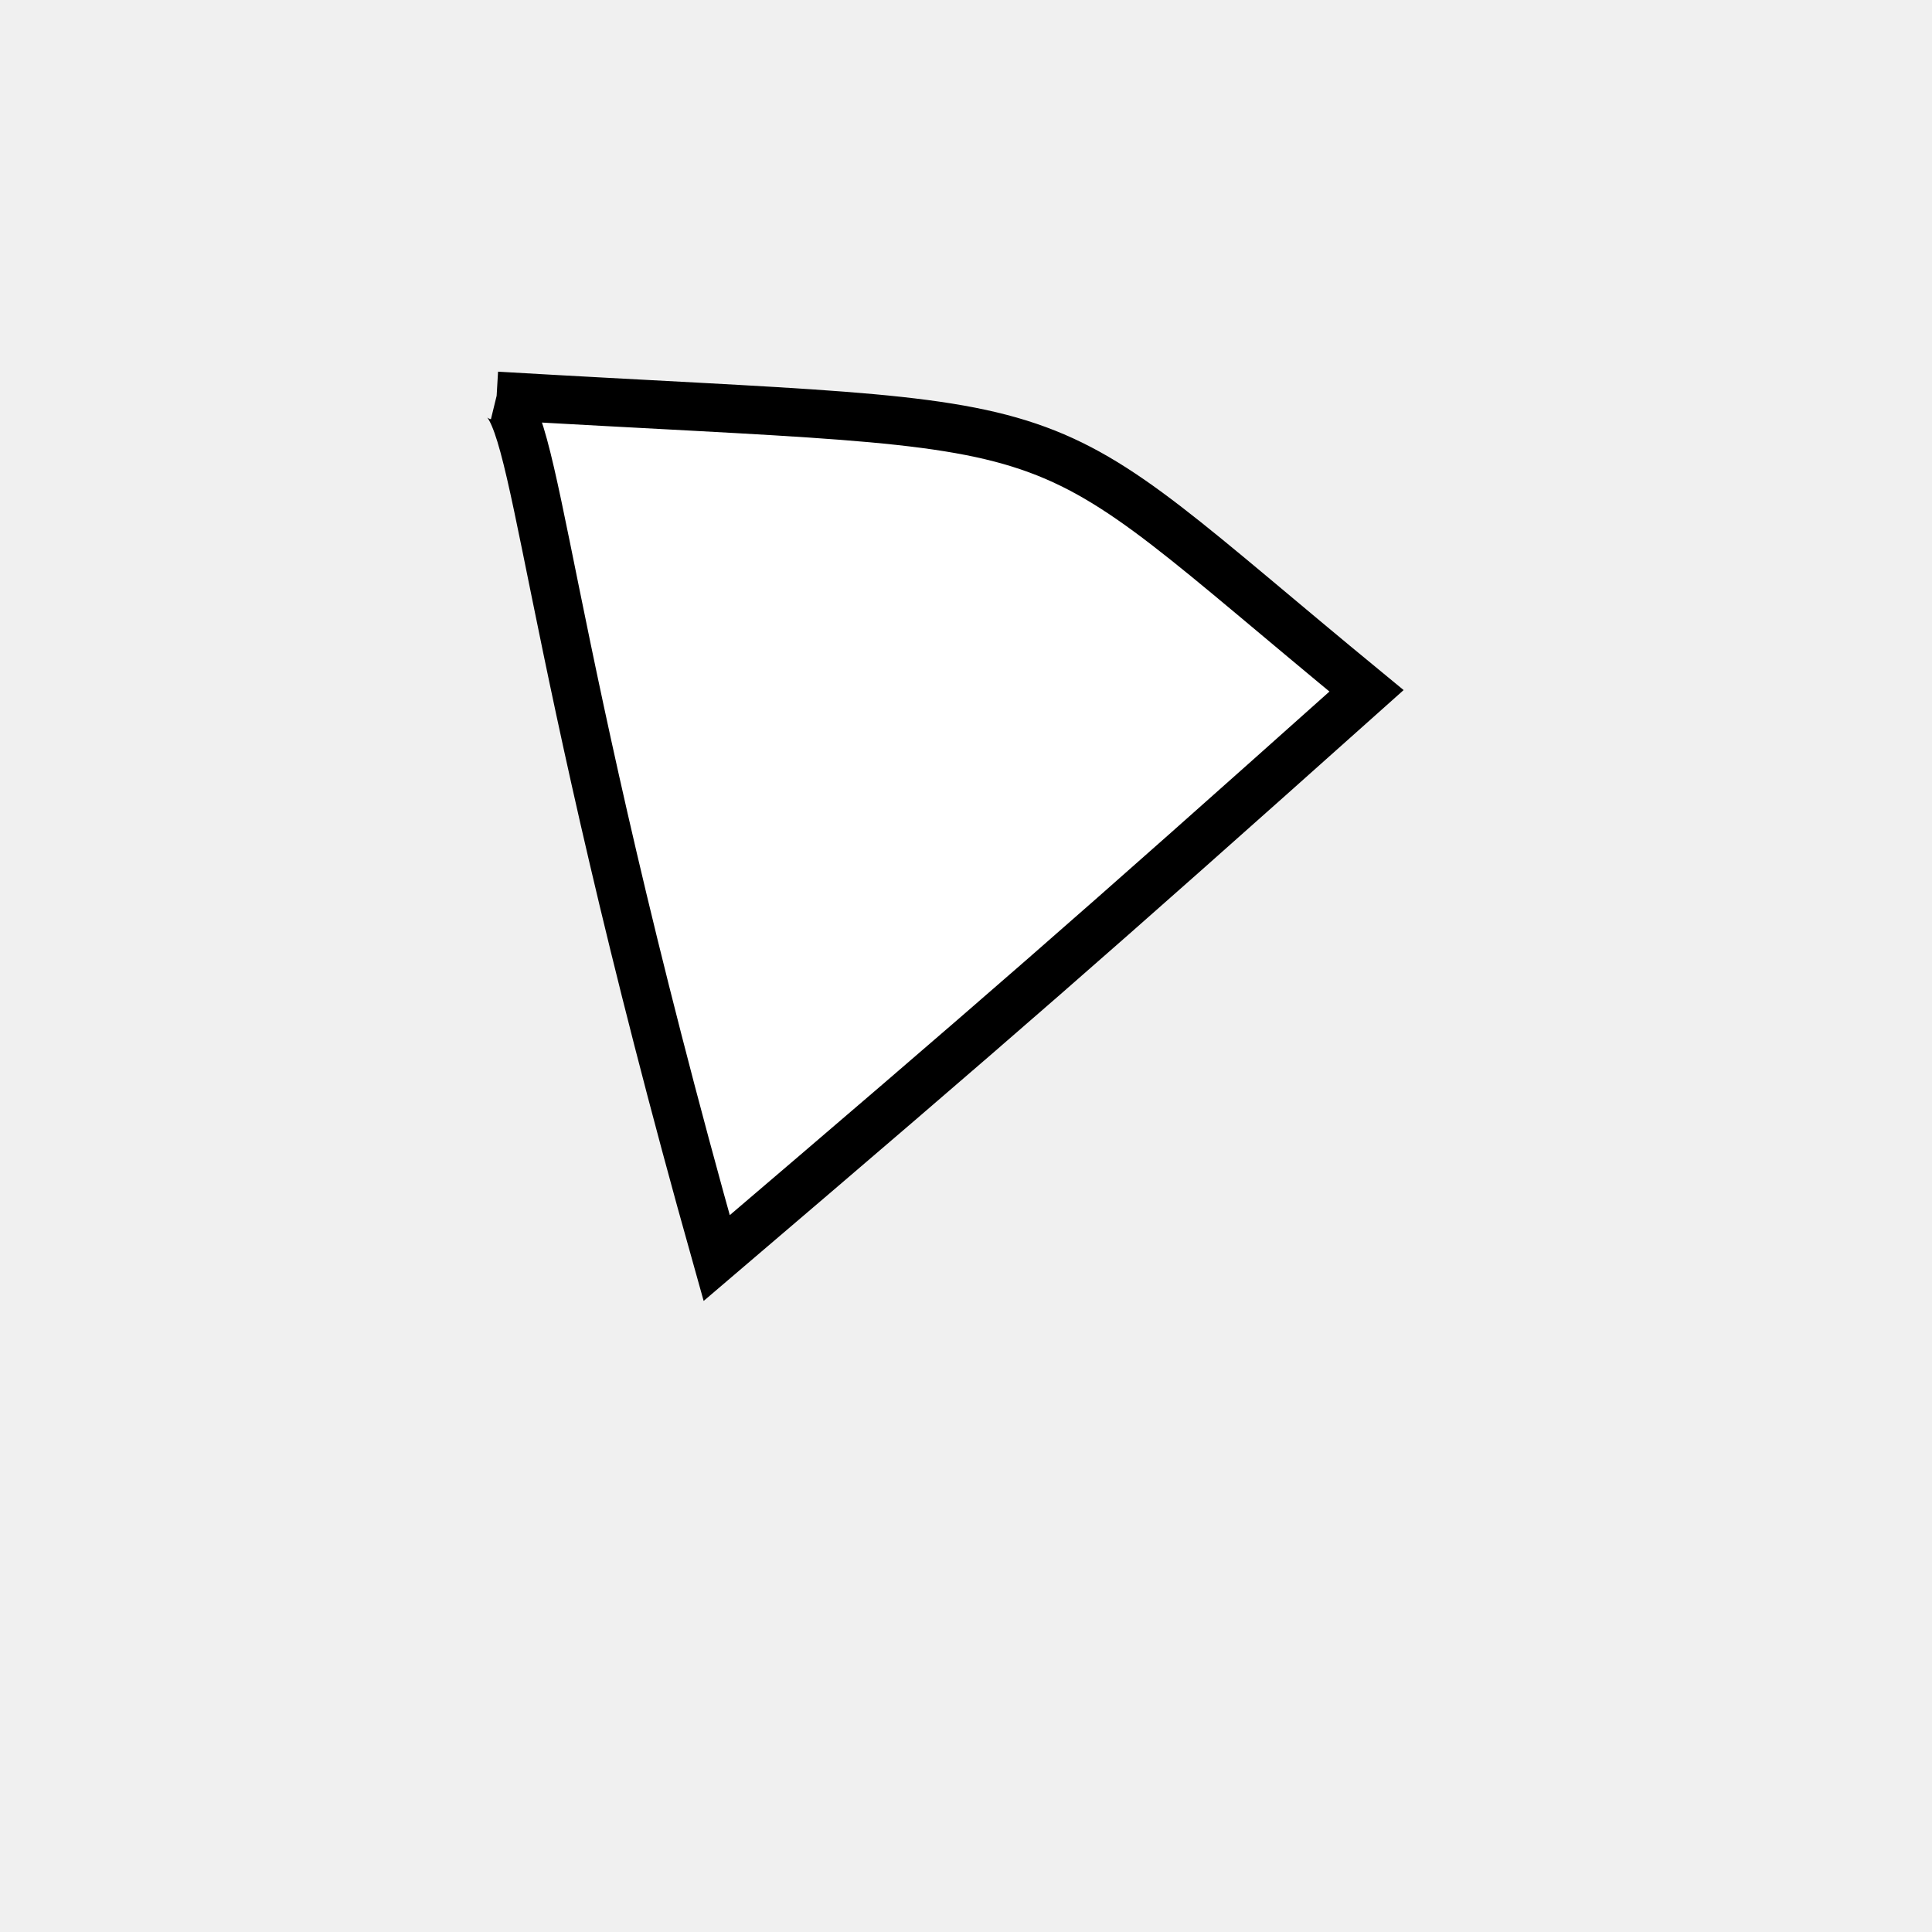
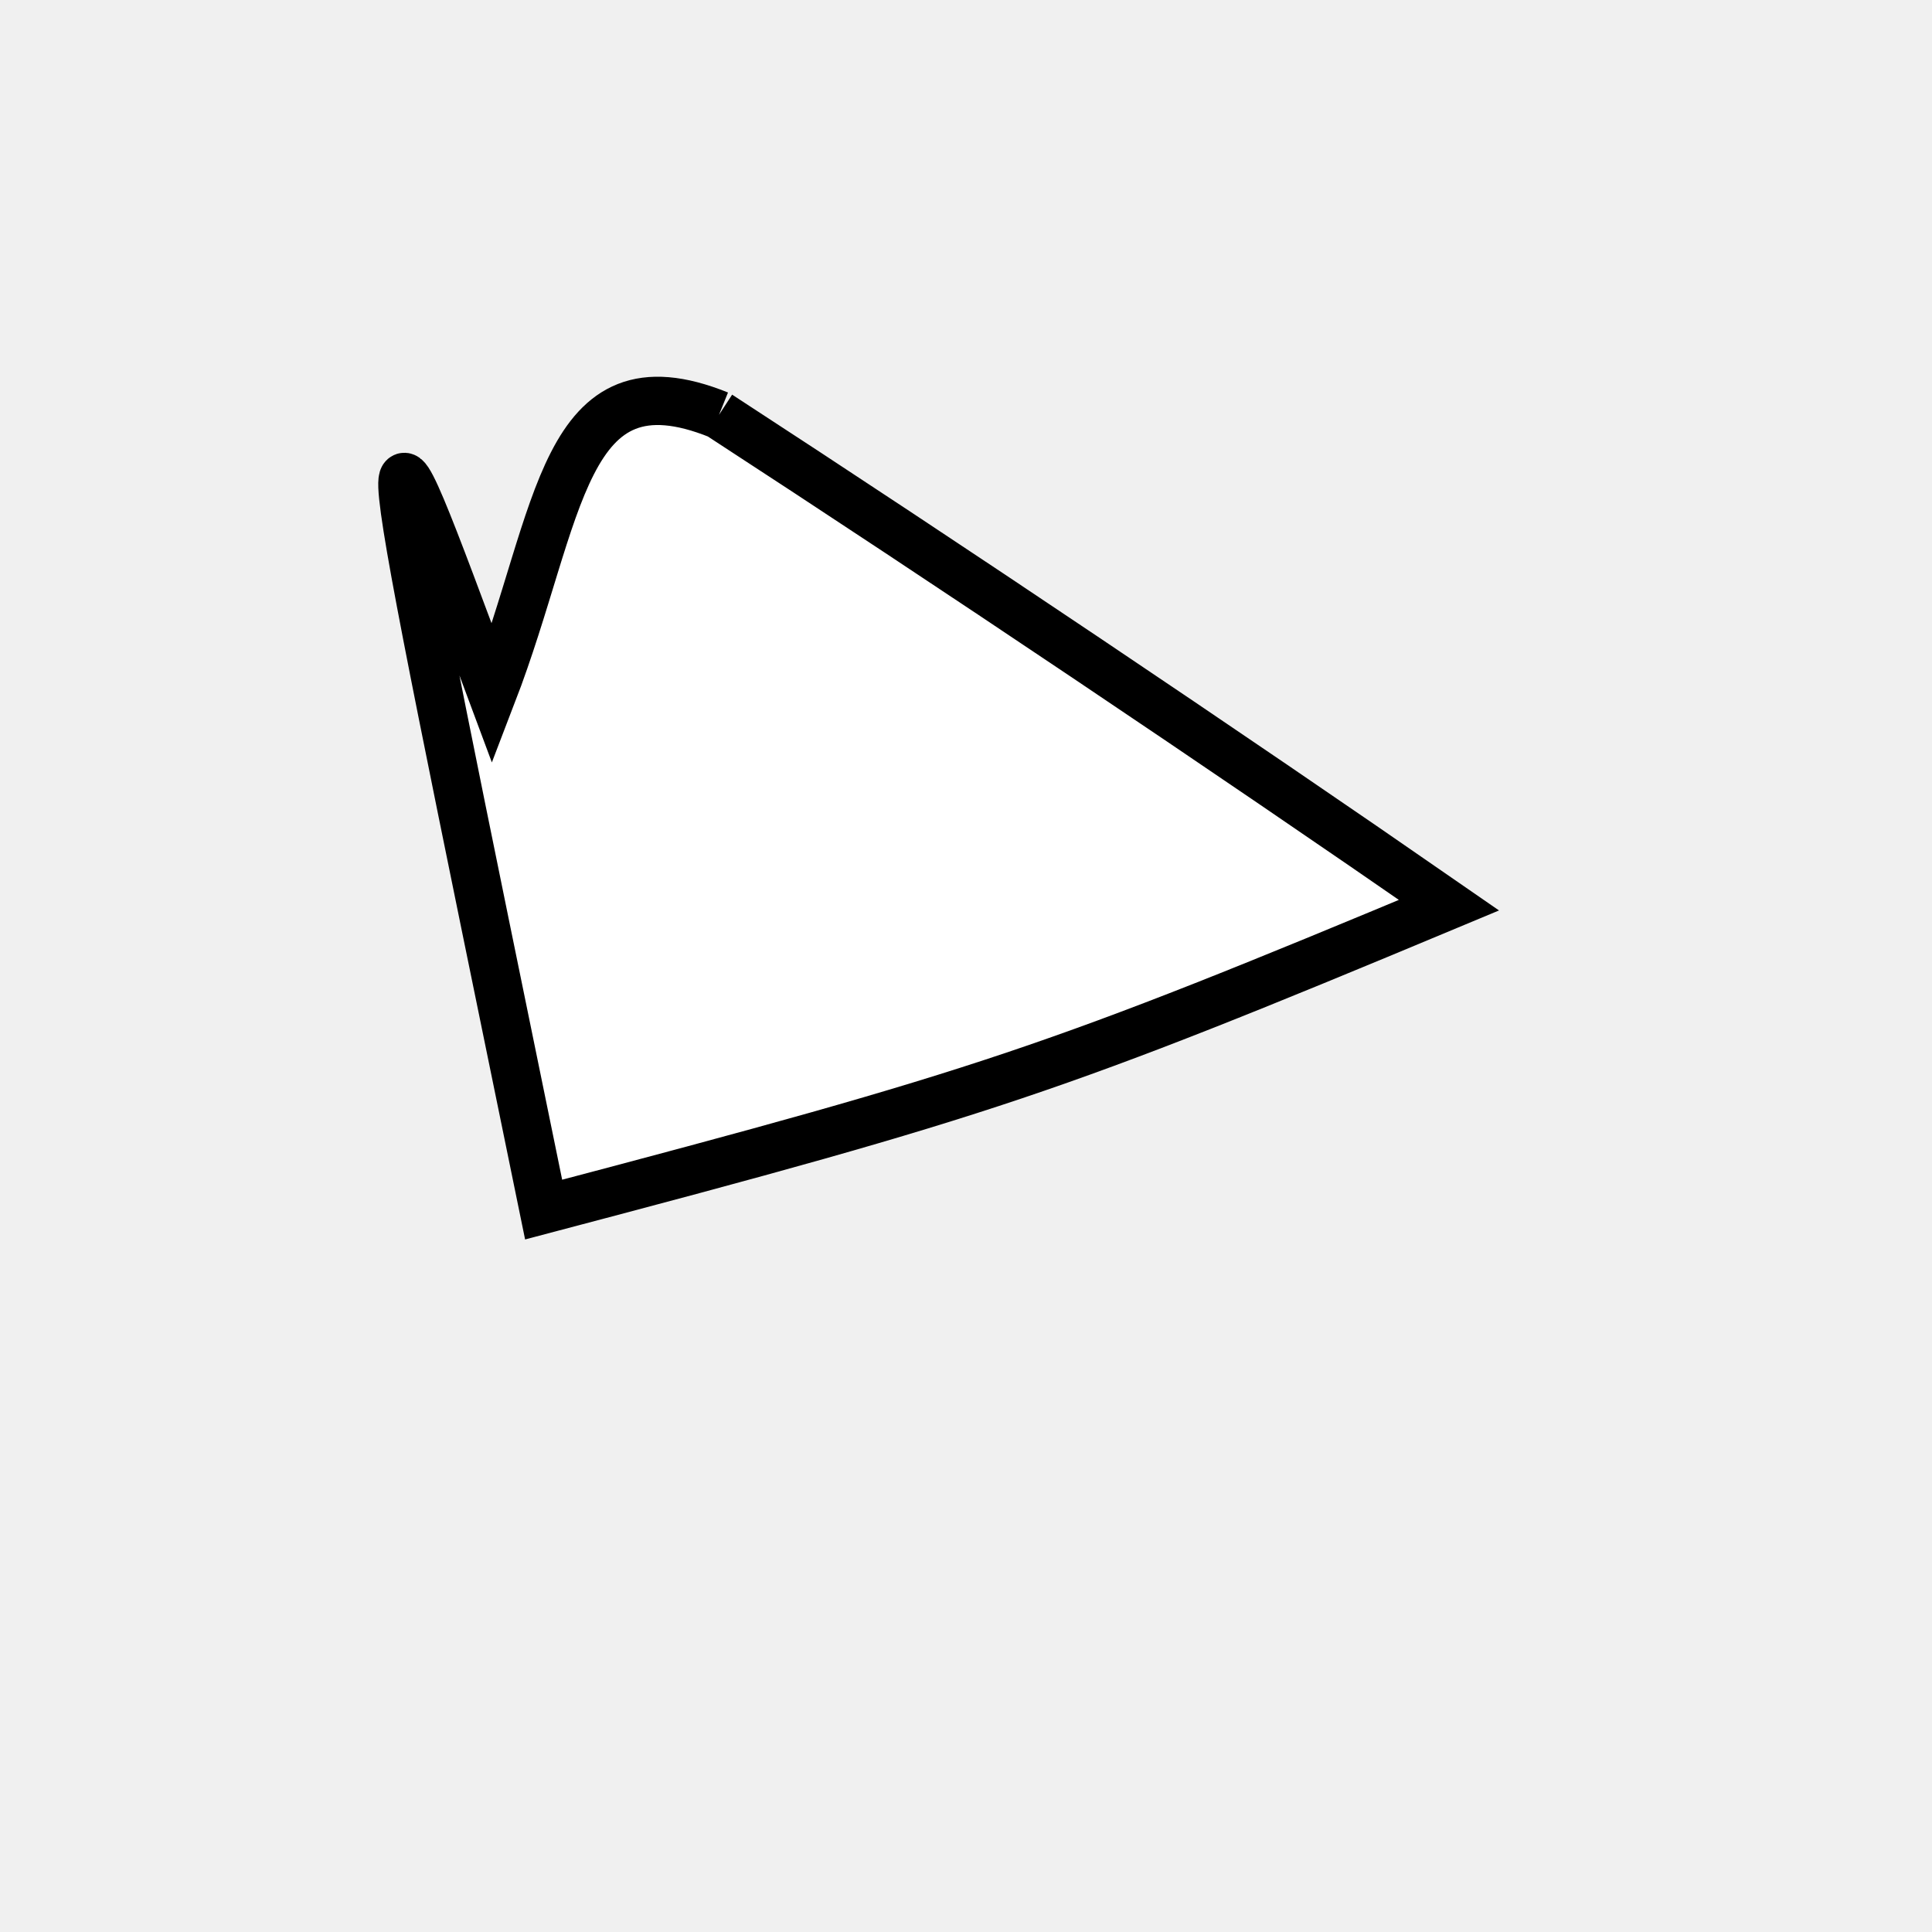
<svg xmlns="http://www.w3.org/2000/svg" width="200px" height="200px" viewBox="0 0 200 200" version="1.1">
-   <path d="M 51.412 40.971C 115.176 44.707 104.42 41.058 141.462 71.515 C 112.413 97.458 103.866 104.919 74.191 130.236 C 55.764 64.733 55.764 42.033 51.412 40.971" fill="white" stroke-dasharray="[0,0]" stroke="black" stroke-width="5" />
+   <path d="M 74.427 42.95C 98.005 58.29 127.013 77.772 150.0 93.703 C 109.067 110.794 102.191 113.106 56.277 125.216 C 37.781 34.938 37.781 36.541 50.954 71.867C 58.111 53.262 58.111 36.366 74.427 42.95" fill="white" stroke-dasharray="[0,0]" stroke="black" stroke-width="5" />
</svg>
